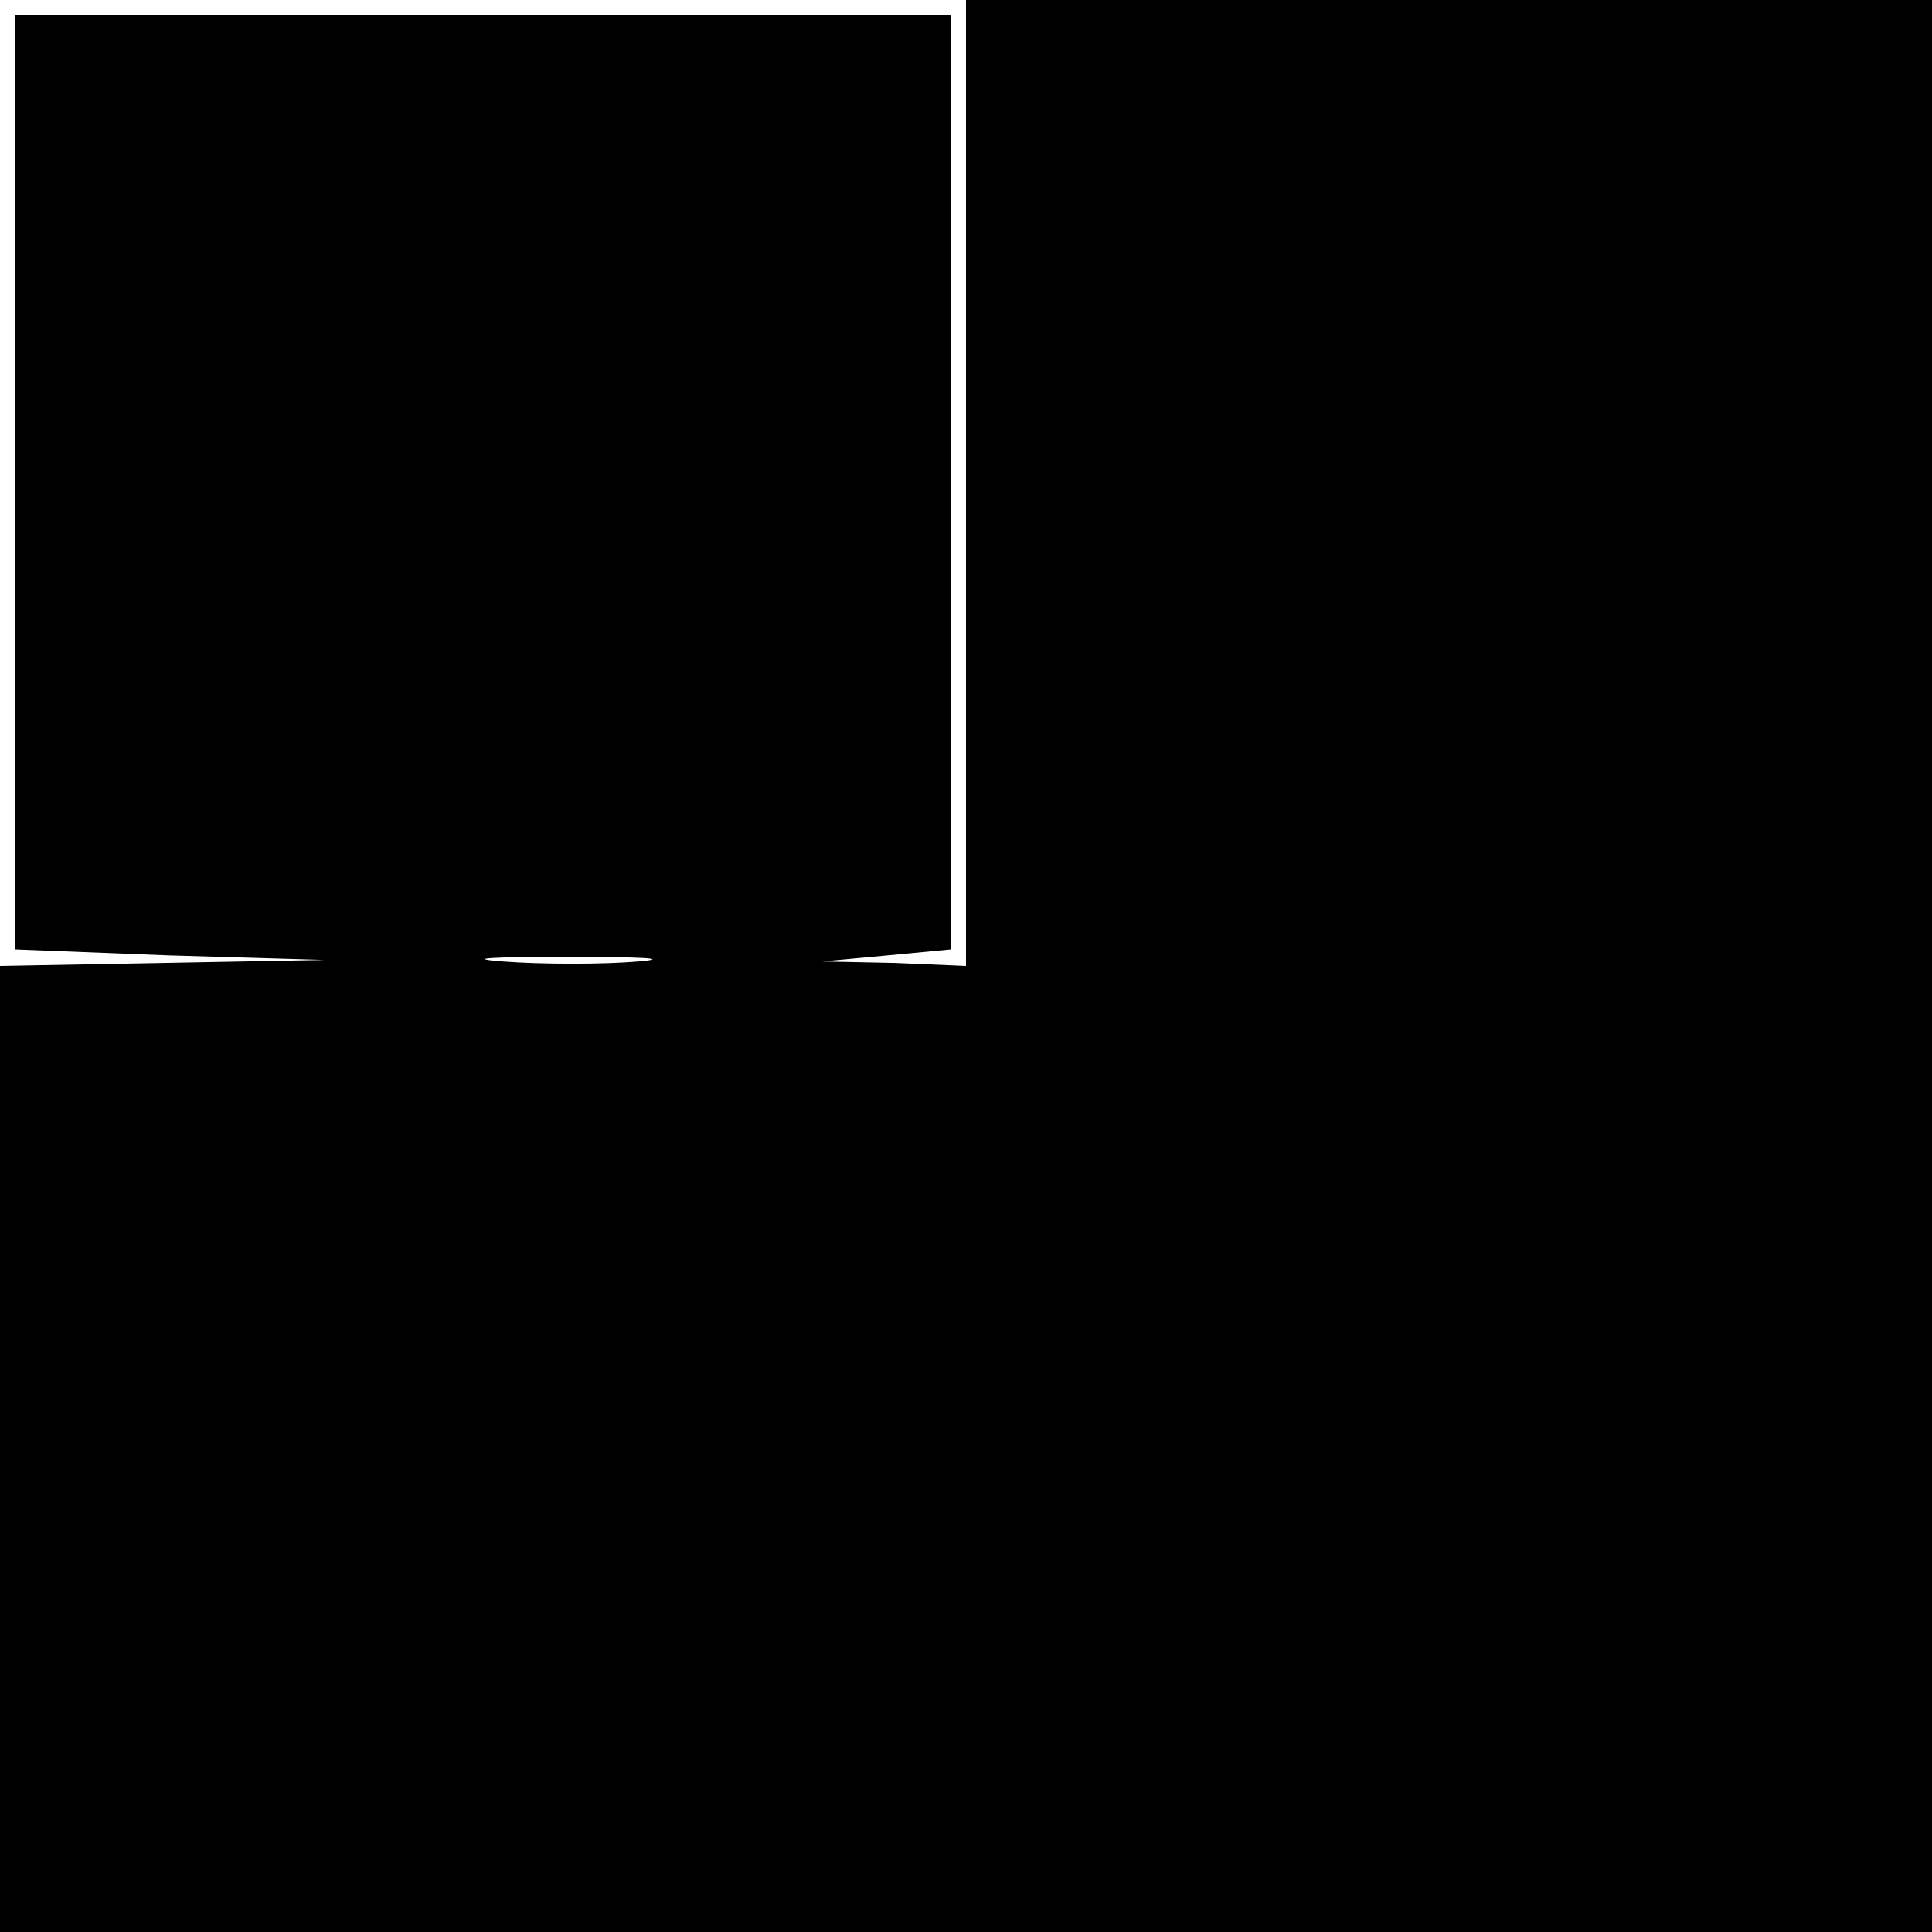
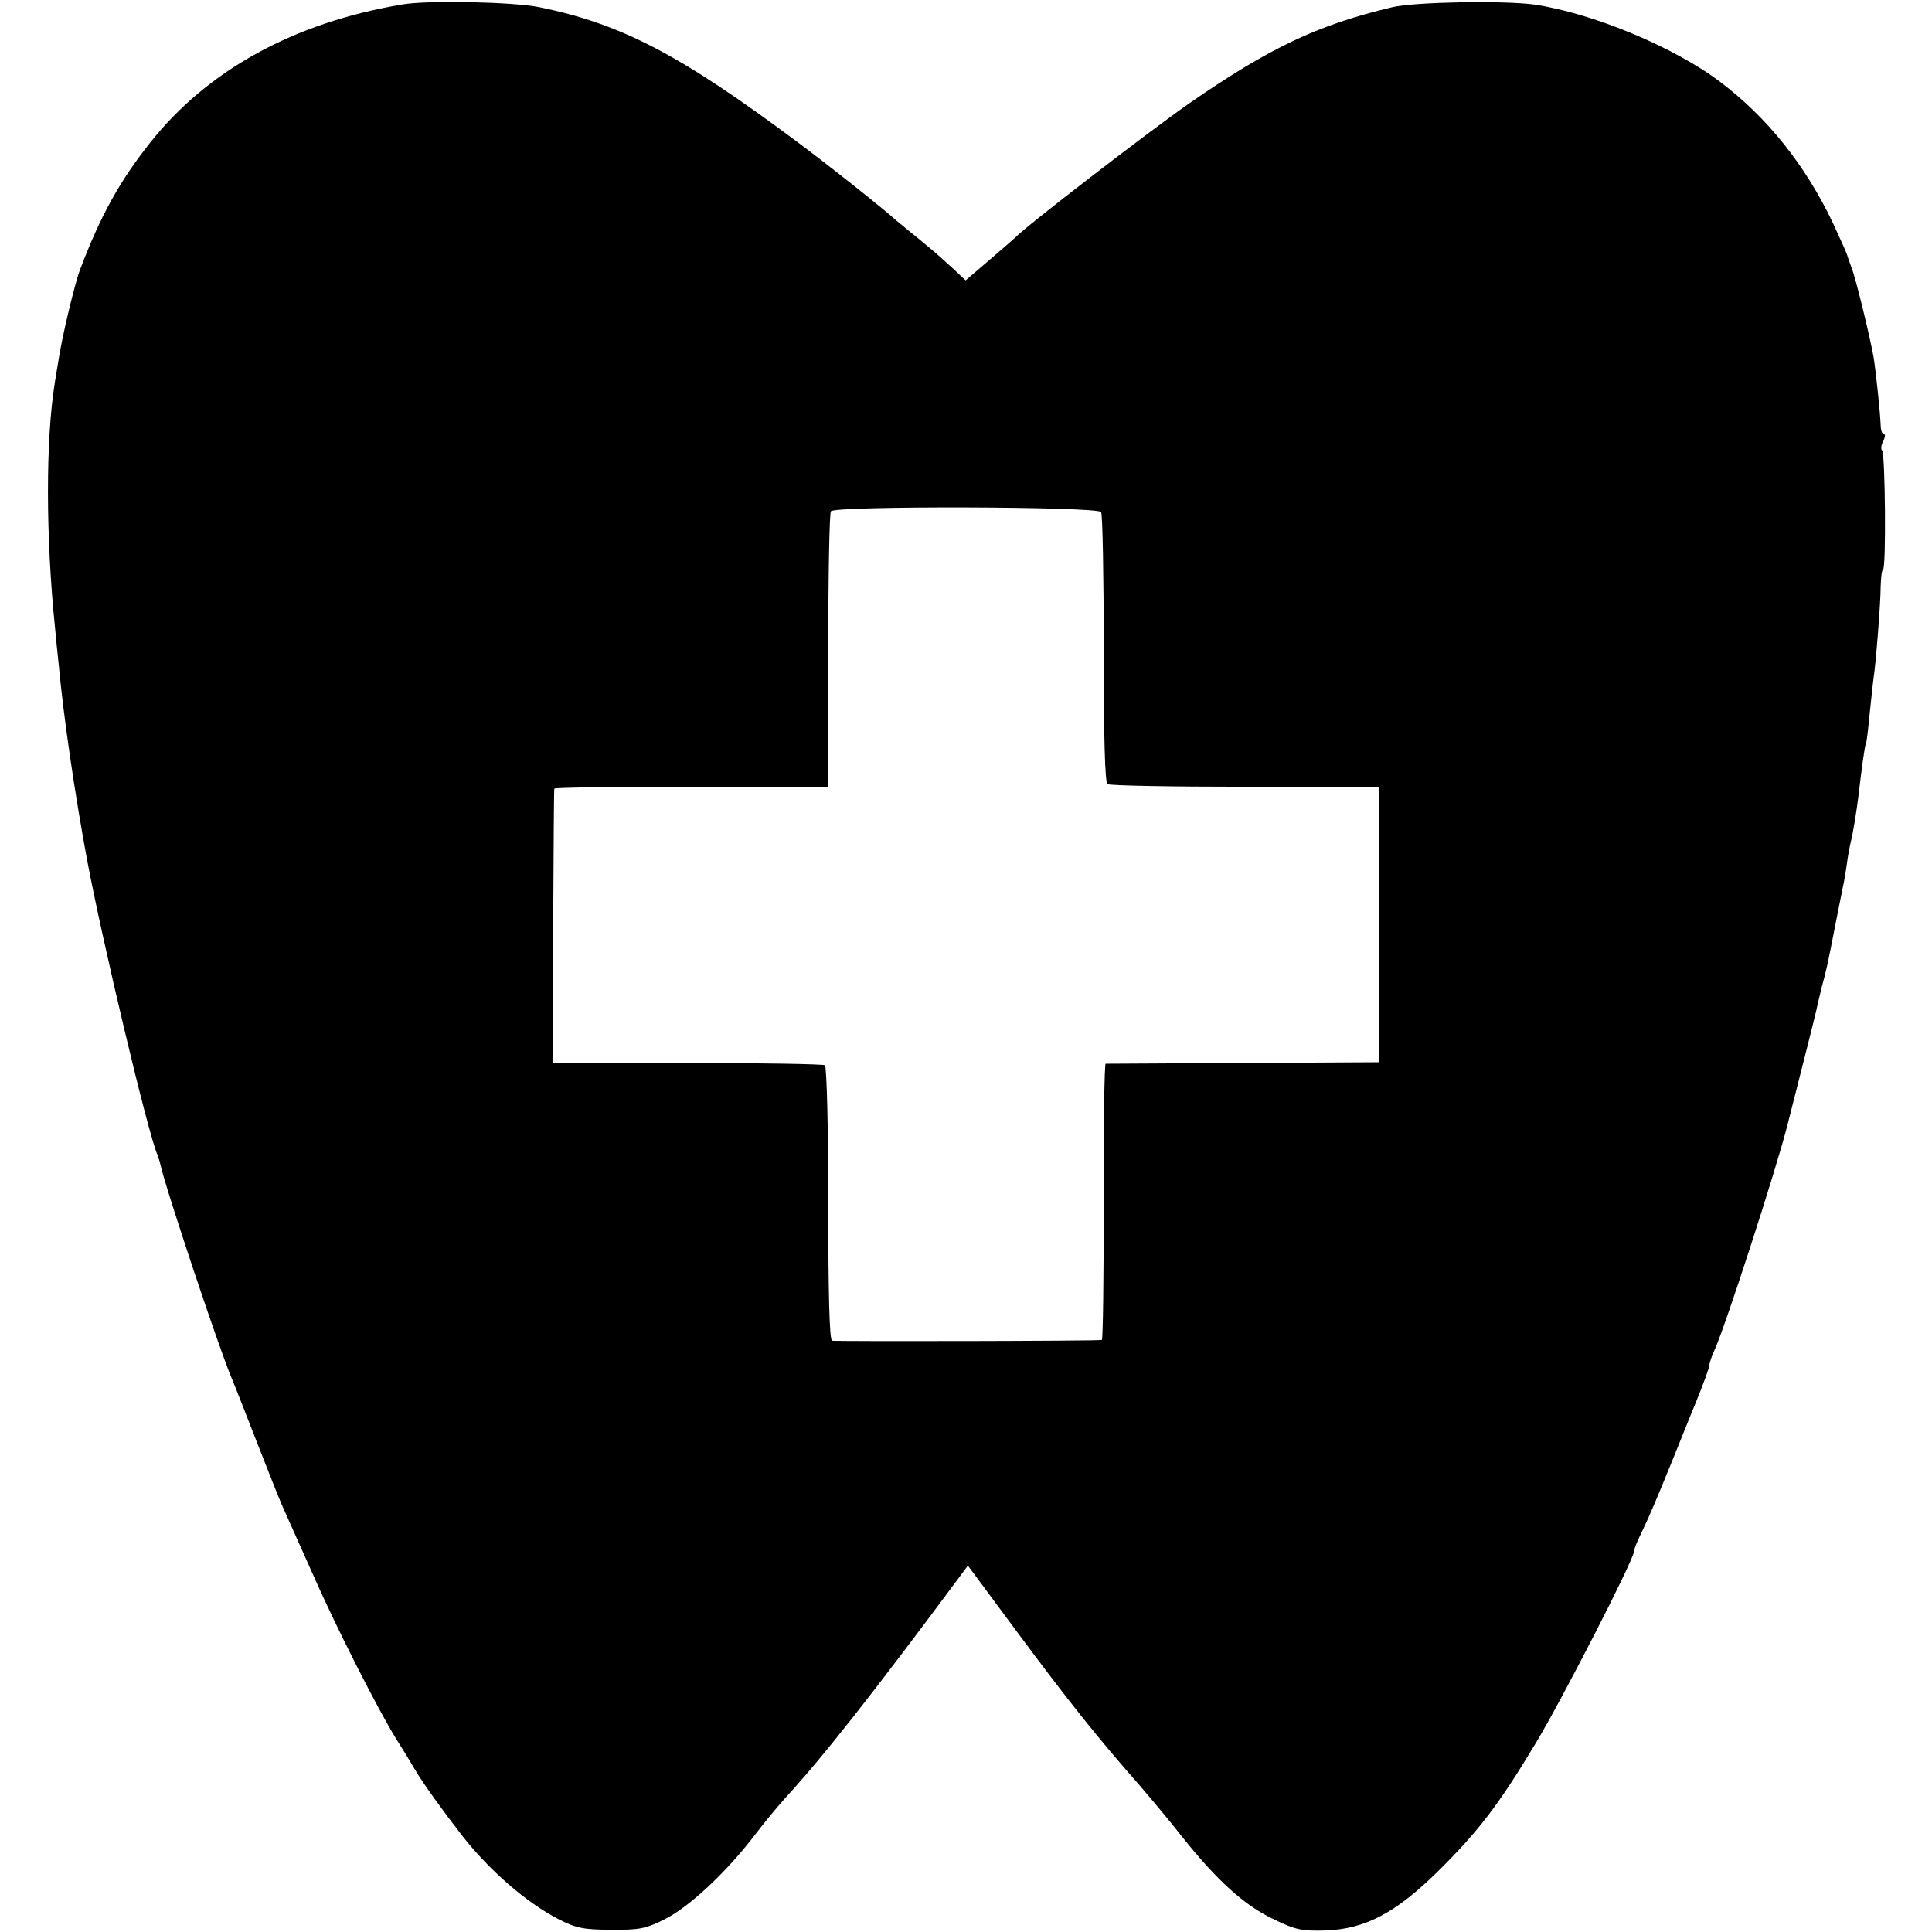
- <svg xmlns="http://www.w3.org/2000/svg" version="1.0" width="128pt" height="128pt" viewBox="0 0 128 128" preserveAspectRatio="xMidYMid meet">
-   <g transform="translate(0,128) scale(0.1,-0.1)" fill="#000000" stroke="none">
-     <path d="M640 960 l0 -320 -47 2 -48 1 43 4 42 4 0 310 0 309 -310 0 -310 0 0 -310 0 -309 102 -4 103 -3 -107 -2 -108 -2 0 -320 0 -320 640 0 640 0 0 640 0 640 -320 0 -320 0 0 -320z m-217 -317 c-23 -2 -64 -2 -90 0 -26 2 -7 3 42 3 50 0 71 -1 48 -3z" />
+ <svg xmlns="http://www.w3.org/2000/svg" version="1.0" width="512pt" height="512pt" viewBox="0 0 512 512" preserveAspectRatio="xMidYMid meet">
+   <g transform="translate(0,512) scale(0.1,-0.1)" fill="#000000" stroke="none">
+     <path d="M1065 5108 c-286 -48 -515 -174 -667 -366 -81 -102 -132 -194 -186 -337 -14 -36 -49 -184 -57 -240 -4 -22 -8 -50 -10 -61 -24 -150 -24 -406 1 -649 3 -33 7 -73 9 -90 13 -144 44 -353 76 -525 40 -213 160 -719 186 -780 3 -8 7 -20 8 -26 14 -64 159 -498 190 -569 7 -16 36 -91 65 -165 29 -74 60 -153 70 -175 10 -22 44 -98 76 -170 63 -144 174 -362 222 -440 17 -27 41 -66 52 -85 21 -36 73 -108 125 -175 73 -93 170 -177 255 -221 47 -24 67 -28 140 -28 75 -1 92 3 142 28 65 33 159 121 233 216 27 36 66 83 86 105 100 109 227 270 464 589 l20 27 132 -178 c132 -178 215 -282 321 -402 31 -36 83 -98 115 -139 91 -114 164 -181 240 -217 59 -29 76 -33 140 -31 105 4 185 46 297 156 106 105 160 174 259 339 69 114 261 488 261 509 0 5 8 26 19 48 24 50 41 91 79 184 17 41 46 115 66 163 20 49 36 93 36 99 0 5 6 24 14 41 28 61 160 468 192 592 26 102 74 291 78 310 2 11 9 38 14 60 12 43 16 61 37 170 8 39 16 81 19 95 3 13 8 42 11 65 3 22 8 47 10 55 5 18 16 85 20 120 8 69 17 136 20 140 2 3 6 39 10 80 4 41 9 83 10 92 5 27 19 197 19 245 1 24 3 43 6 43 9 0 6 307 -2 316 -4 3 -3 15 3 25 5 11 6 19 1 19 -4 0 -8 10 -8 23 -1 31 -13 146 -19 182 -12 64 -48 211 -58 235 -5 14 -11 30 -12 35 -2 6 -19 44 -38 85 -73 153 -174 279 -297 372 -122 93 -339 183 -494 206 -82 11 -316 7 -376 -7 -198 -47 -325 -107 -540 -256 -106 -74 -436 -328 -460 -355 -3 -3 -33 -29 -68 -59 l-63 -54 -31 29 c-48 44 -52 47 -98 85 -23 18 -47 39 -54 44 -30 28 -181 148 -266 211 -307 229 -464 311 -681 355 -68 14 -298 19 -364 7z m1853 -1345 c4 -6 7 -170 7 -363 0 -227 3 -354 10 -358 5 -4 170 -7 365 -7 l355 0 0 -365 0 -365 -360 -2 c-198 -1 -362 -2 -365 -2 -3 -1 -6 -165 -5 -366 0 -201 -2 -365 -5 -366 -14 -3 -706 -4 -715 -2 -7 2 -10 129 -10 364 0 198 -4 363 -9 366 -4 3 -169 6 -365 6 l-356 0 1 361 c1 199 2 363 3 366 0 3 164 5 363 5 l363 0 0 360 c0 198 3 365 7 370 9 15 707 13 716 -2z" />
  </g>
</svg>
